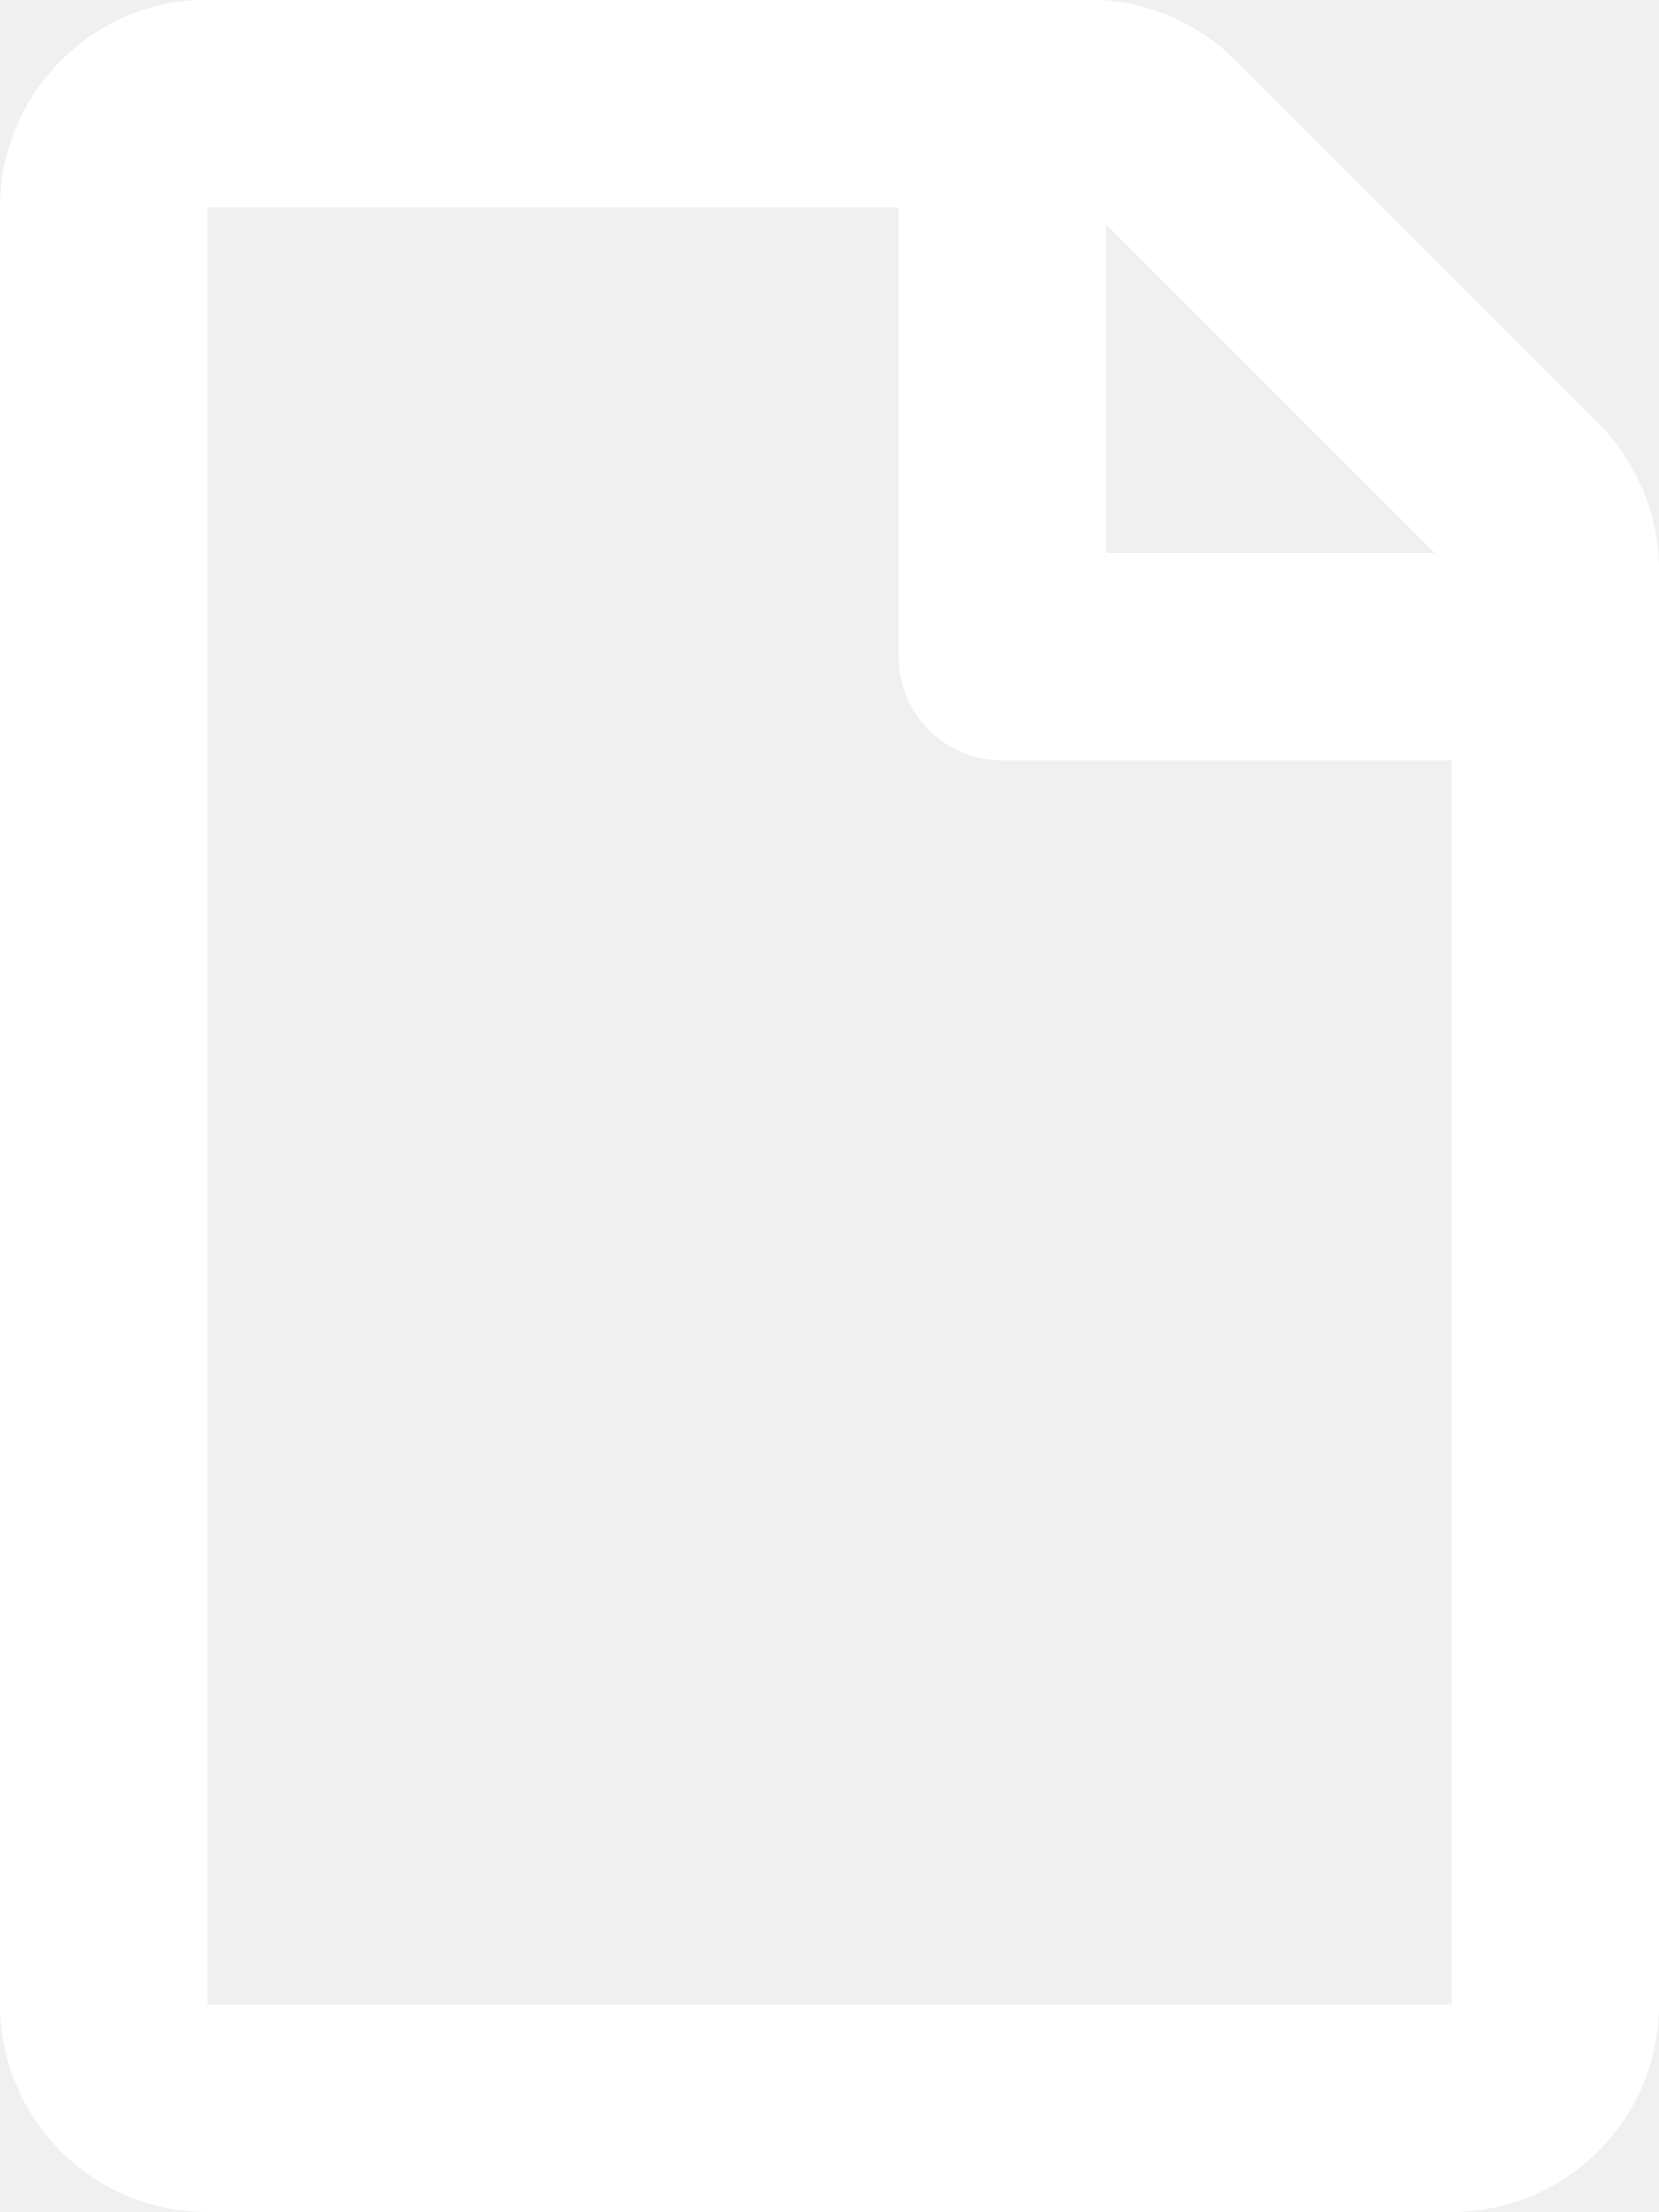
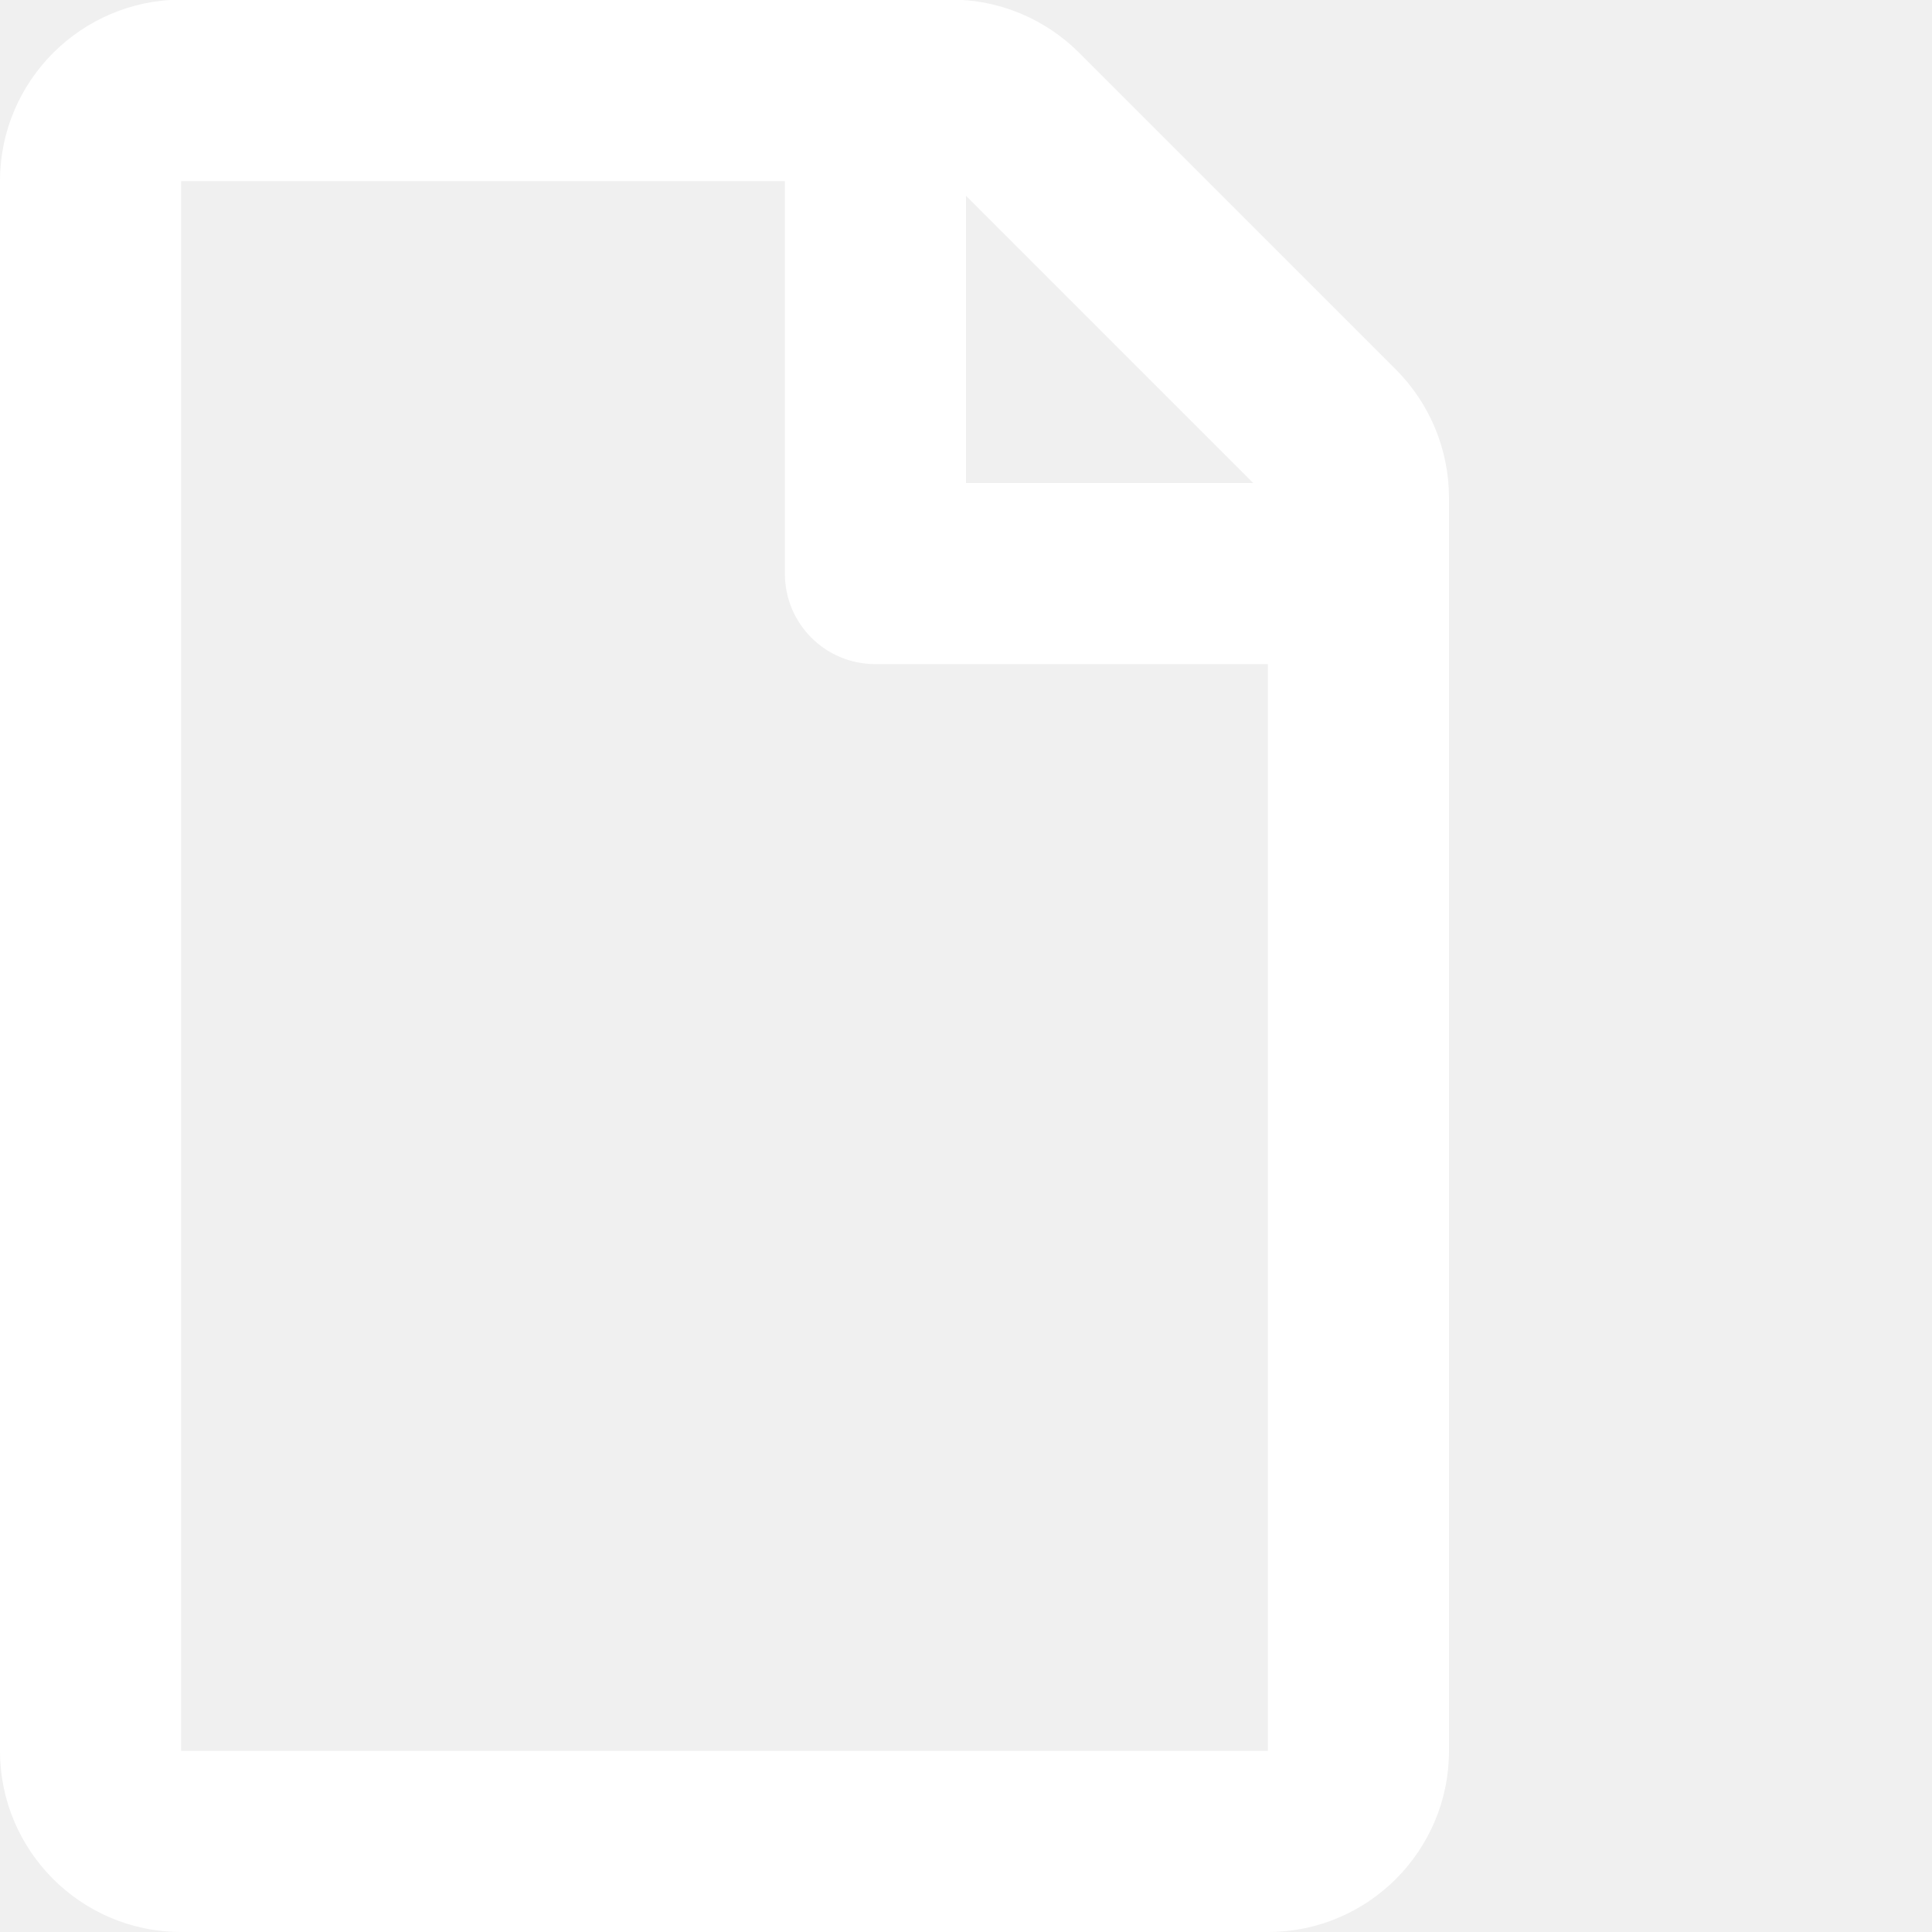
- <svg xmlns="http://www.w3.org/2000/svg" viewBox="0 0 384 512">
+ <svg xmlns="http://www.w3.org/2000/svg" viewBox="0 0 512 512">
  <path fill="#fff" d="M369.9 97.9L286 14C277 5 264.8-.1 252.1-.1H48C21.5 0 0 21.5 0 48v416c0 26.5 21.5 48 48 48h288c26.5 0 48-21.5 48-48V131.9c0-12.7-5.1-25-14.1-34zM332.1 128H256V51.9l76.1 76.1zM48 464V48h160v104c0 13.3 10.7 24 24 24h104v288H48z" />
</svg>
